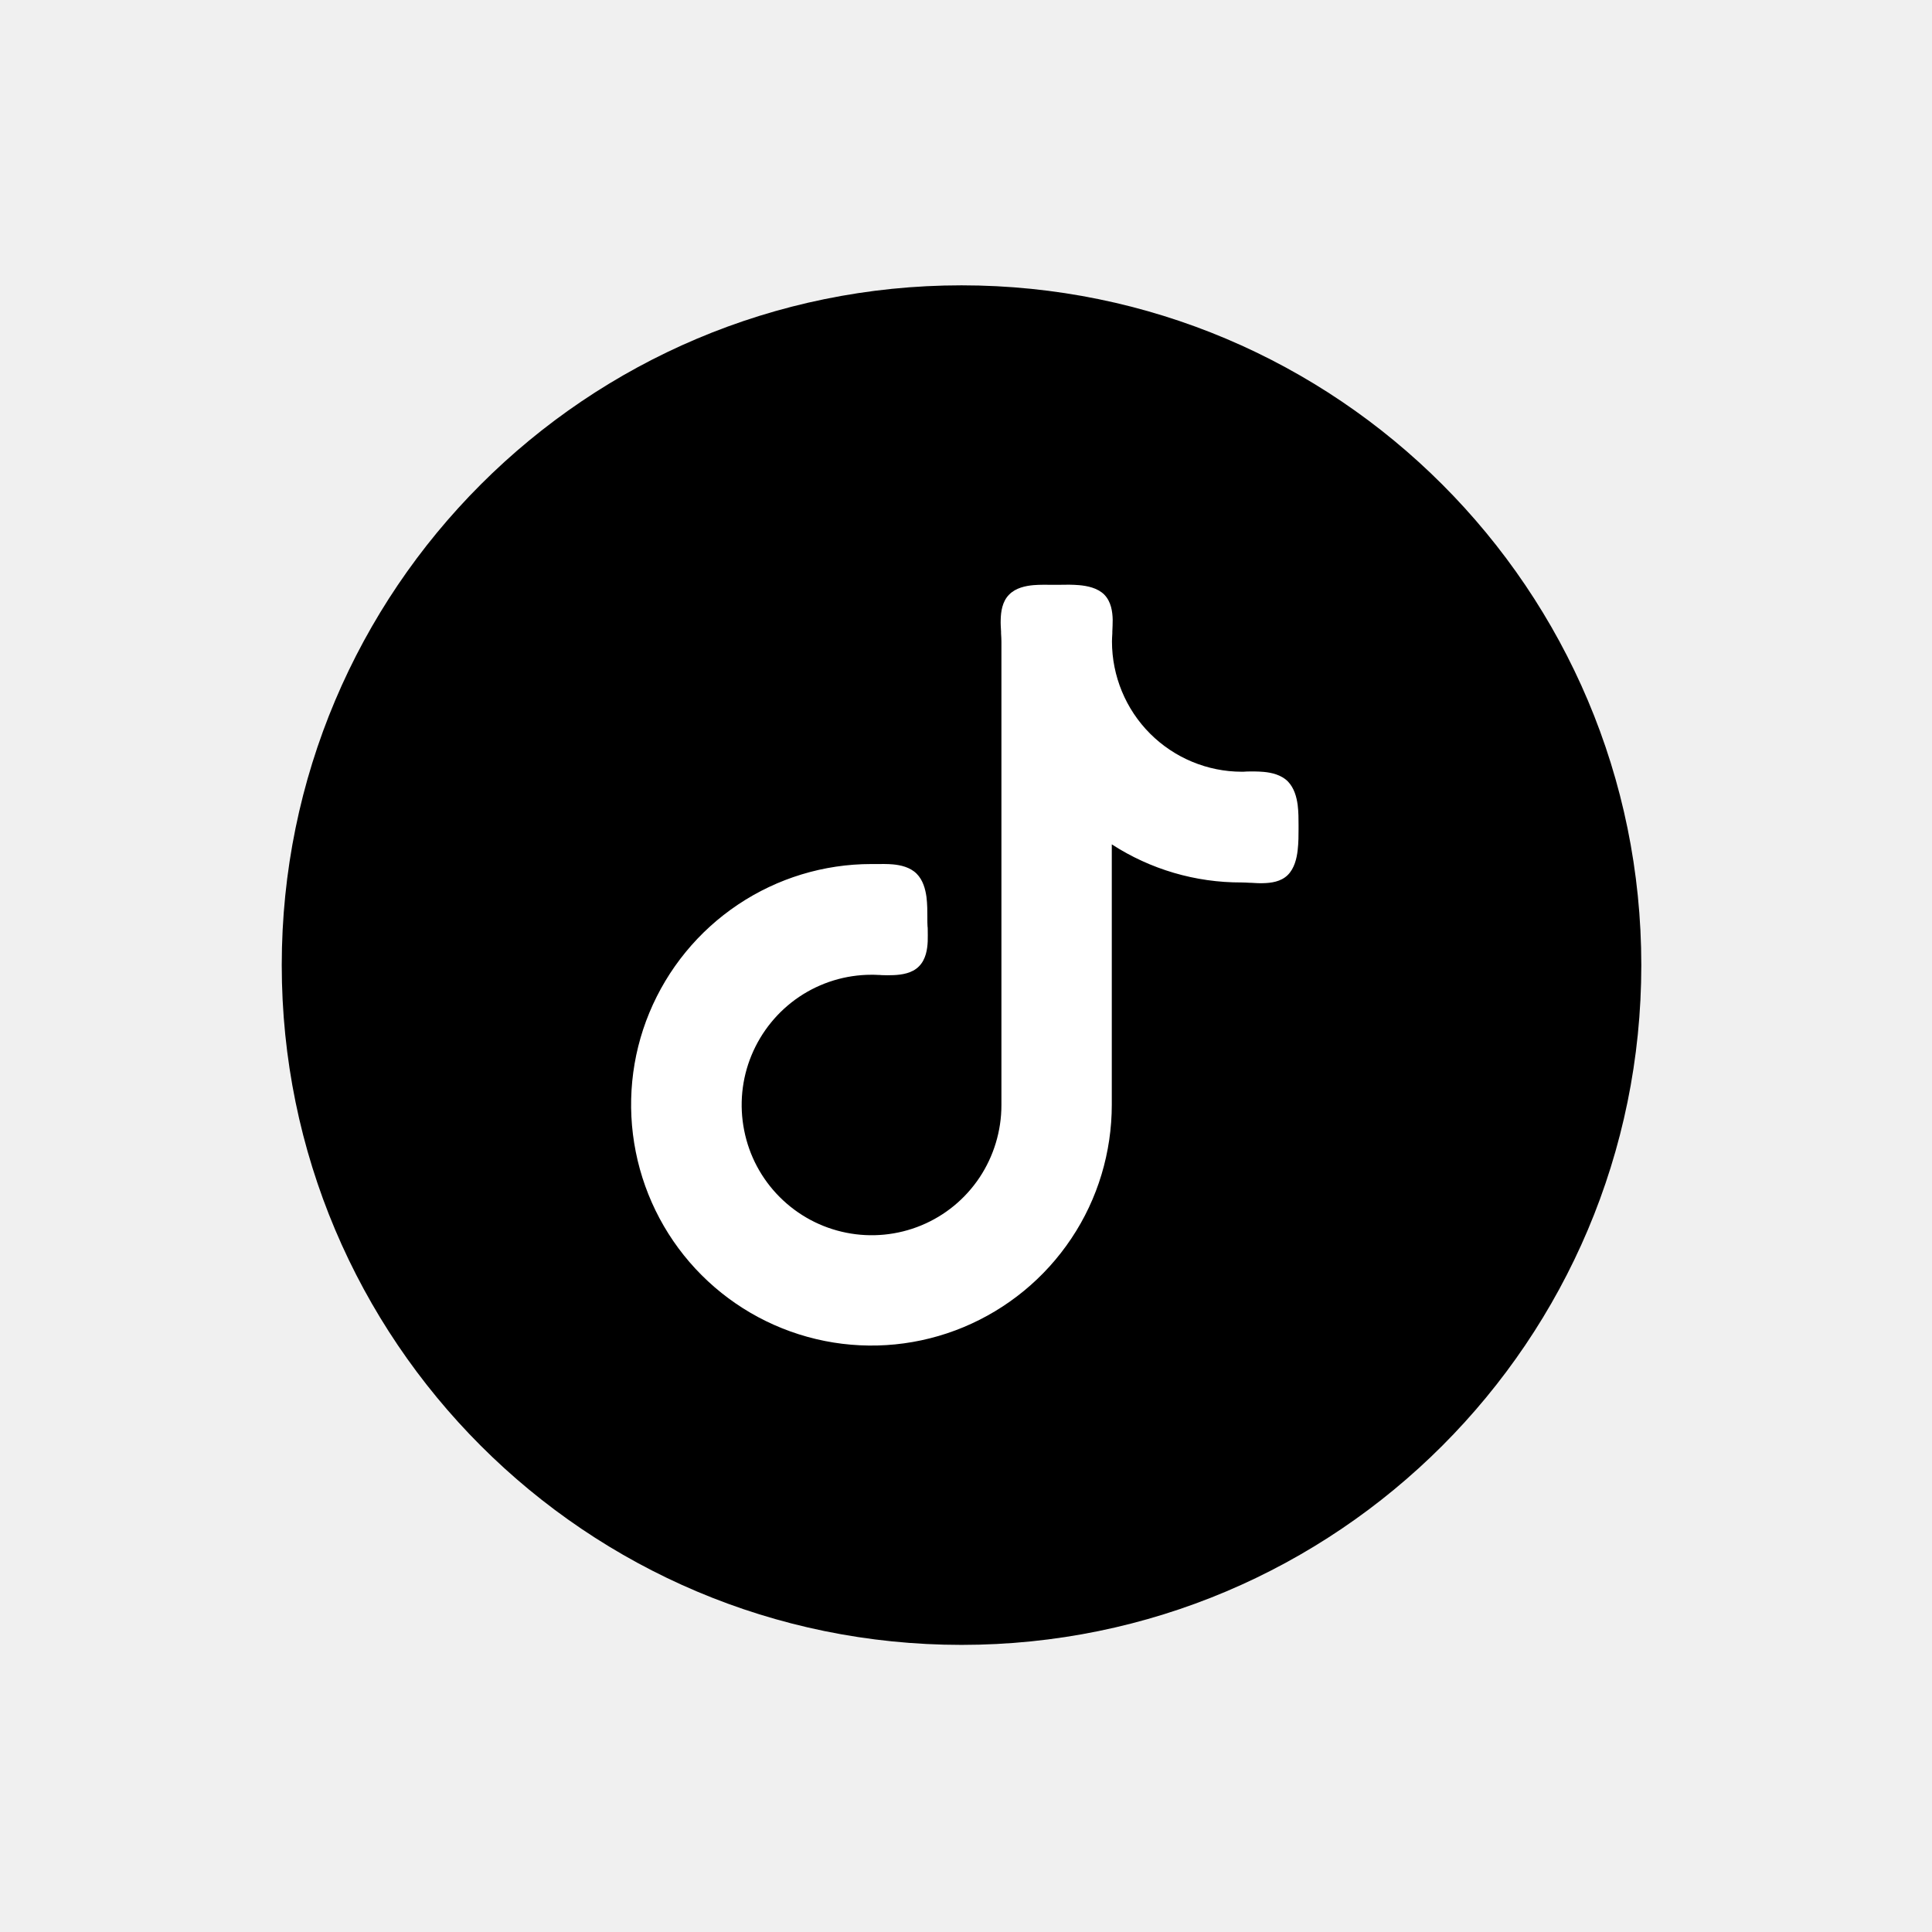
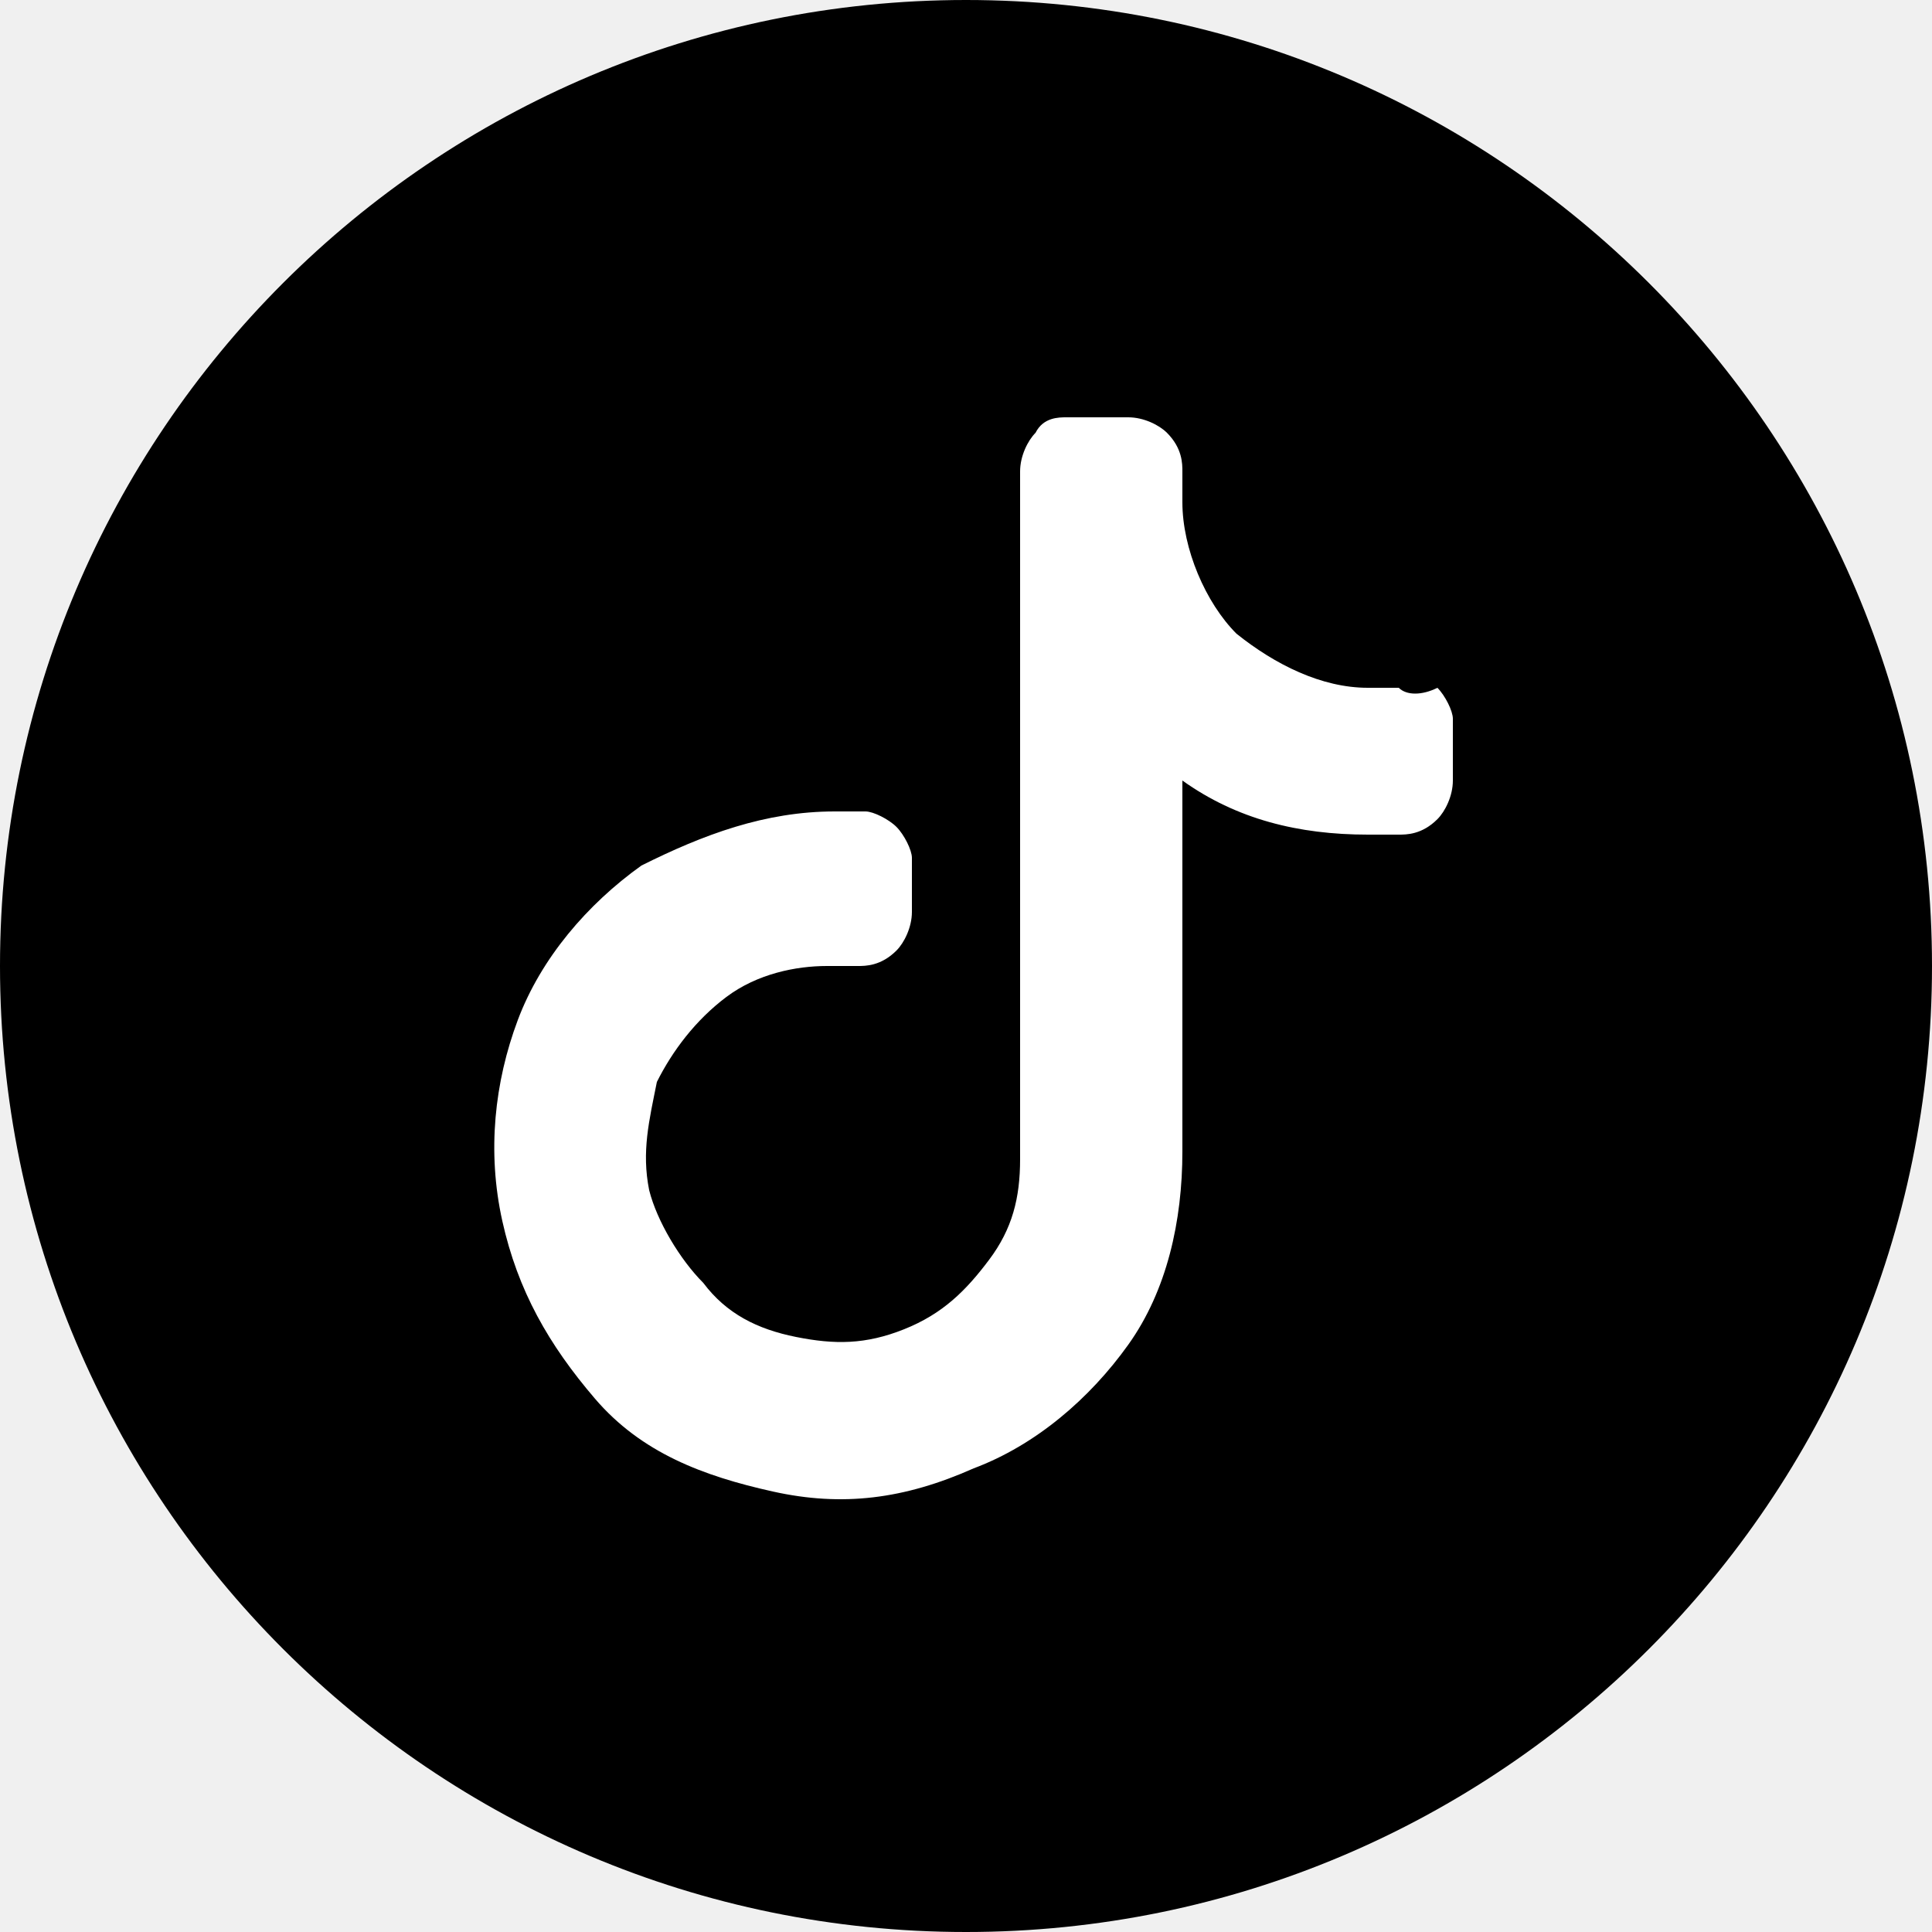
- <svg xmlns="http://www.w3.org/2000/svg" version="1.1" id="Layer_1" width="100%" height="100%" viewBox="0 0 1080 1080" style="enable-background:new 0 0 1080 1080;" xml:space="preserve">
+ <svg xmlns="http://www.w3.org/2000/svg" version="1.1" id="Layer_1" x="0px" y="0px" viewBox="0 0 25 25" style="enable-background:new 0 0 25 25;" xml:space="preserve">
  <style type="text/css">
	.st0{fill:#FFFFFF;}
</style>
-   <path d="M537.5,159.5L537.5,159.5c209.9,0,380,170.1,380,380l0,0c0,209.9-170.1,380-380,380l0,0c-209.9,0-380-170.1-380-380l0,0  C157.5,329.6,327.6,159.5,537.5,159.5z" />
-   <path class="st0" d="M694.2,431.4c-19.2,0-37.7-7.7-51.3-21.3c-13.6-13.6-21.3-32.2-21.3-51.5c0-1.3,0.1-2.8,0.2-4.6  c0-0.3,0-0.6,0-0.9c0.1-2.1,0.2-4.4,0.2-6.7c-0.1-4.3-0.8-10-4.7-14c-3.8-3.8-9.6-4.9-14.1-5.3c-3.6-0.3-7.5-0.3-10.5-0.2  c-0.9,0-1.7,0-2.5,0c-0.7,0-1.5,0-2.4,0c-2.9,0-6.6-0.1-10.1,0.2c-4.4,0.4-9.9,1.5-13.6,5.3c-3.9,3.9-4.6,9.7-4.7,14  c-0.1,2.3,0.1,4.6,0.2,6.7c0,0.3,0,0.6,0,0.9c0.1,1.8,0.2,3.3,0.2,4.6v259.2c0,14.4-4.3,28.5-12.2,40.4c-8,12-19.3,21.3-32.6,26.8  c-13.3,5.5-27.9,6.9-41.9,4.1c-14.1-2.8-27-9.7-37.2-19.9c-10.2-10.2-17.1-23.1-19.9-37.3c-2.8-14.1-1.4-28.7,4.1-42  c5.5-13.3,14.8-24.7,26.7-32.7c11.9-8,26-12.3,40.3-12.3c1.2,0,2.4,0,3.9,0.1c0.6,0,1.1,0,1.7,0.1c2.1,0.1,4.5,0.1,6.9,0  c4.4-0.2,10.3-1,14.1-4.9c3.9-3.9,4.7-9.6,4.9-14c0.1-2.3,0-4.7,0-6.8c0-0.5,0-1-0.1-1.5c-0.1-1.6-0.1-2.9-0.1-4.1  c0-0.3,0-0.7,0-1.1c0-3.2,0-7.3-0.5-11.3c-0.6-4.3-1.9-9.4-5.5-13c-3.7-3.7-9-4.8-13.2-5.2c-3.2-0.3-6.6-0.2-9.5-0.2  c-1,0-1.9,0-2.6,0c-26.6,0-52.5,7.9-74.6,22.7c-22.1,14.8-39.3,35.8-49.5,60.4c-10.2,24.6-12.8,51.7-7.6,77.8  c5.2,26.1,18,50.1,36.8,68.9c18.8,18.8,42.7,31.6,68.8,36.8c26.1,5.2,53.1,2.5,77.6-7.7c24.5-10.2,45.5-27.4,60.3-49.6  c14.8-22.1,22.6-48.2,22.6-74.8V472c21.6,14,46.8,21.4,72.6,21.3c1.4,0,2.9,0.1,4.8,0.2c0.2,0,0.4,0,0.6,0c2,0.1,4.3,0.3,6.6,0.2  c4.2-0.1,9.9-0.7,13.8-4.6c3.7-3.7,5-9.3,5.5-13.8c0.5-4.2,0.5-8.7,0.5-11.9c0-0.4,0-0.7,0-1.1c0-0.3,0-0.7,0-1.1  c0-3.2,0-7.3-0.5-11.3c-0.6-4.3-1.9-9.4-5.5-13.1l-3.5,3.5l3.5-3.5c-3.7-3.7-9.1-4.9-13.4-5.3c-3.4-0.3-7-0.3-9.9-0.2  C695.7,431.4,694.9,431.4,694.2,431.4z" />
+   <g>
+     <path d="M12.5,0L12.5,0C19.4,0,25,5.6,25,12.5l0,0C25,19.4,19.4,25,12.5,25l0,0C5.6,25,0,19.4,0,12.5l0,0C0,5.6,5.6,0,12.5,0z" />
+     <path class="st0" d="M17.7,8.9c-0.6,0-1.2-0.3-1.7-0.7c-0.4-0.4-0.7-1.1-0.7-1.7c0,0,0-0.1,0-0.2c0,0,0,0,0,0c0-0.1,0-0.1,0-0.2   c0-0.1,0-0.3-0.2-0.5c-0.1-0.1-0.3-0.2-0.5-0.2c-0.1,0-0.2,0-0.3,0c0,0-0.1,0-0.1,0c0,0,0,0-0.1,0c-0.1,0-0.2,0-0.3,0   c-0.1,0-0.3,0-0.4,0.2c-0.1,0.1-0.2,0.3-0.2,0.5c0,0.1,0,0.2,0,0.2c0,0,0,0,0,0c0,0.1,0,0.1,0,0.2v8.5c0,0.5-0.1,0.9-0.4,1.3   c-0.3,0.4-0.6,0.7-1.1,0.9s-0.9,0.2-1.4,0.1c-0.5-0.1-0.9-0.3-1.2-0.7c-0.3-0.3-0.6-0.8-0.7-1.2c-0.1-0.5,0-0.9,0.1-1.4   c0.2-0.4,0.5-0.8,0.9-1.1c0.4-0.3,0.9-0.4,1.3-0.4c0,0,0.1,0,0.1,0c0,0,0,0,0.1,0c0.1,0,0.1,0,0.2,0c0.1,0,0.3,0,0.5-0.2   c0.1-0.1,0.2-0.3,0.2-0.5c0-0.1,0-0.2,0-0.2c0,0,0,0,0,0c0-0.1,0-0.1,0-0.1c0,0,0,0,0,0c0-0.1,0-0.2,0-0.4c0-0.1-0.1-0.3-0.2-0.4   c-0.1-0.1-0.3-0.2-0.4-0.2c-0.1,0-0.2,0-0.3,0c0,0-0.1,0-0.1,0c-0.9,0-1.7,0.3-2.5,0.7c-0.7,0.5-1.3,1.2-1.6,2   c-0.3,0.8-0.4,1.7-0.2,2.6c0.2,0.9,0.6,1.6,1.2,2.3s1.4,1,2.3,1.2s1.7,0.1,2.6-0.3c0.8-0.3,1.5-0.9,2-1.6c0.5-0.7,0.7-1.6,0.7-2.5   v-4.8c0.7,0.5,1.5,0.7,2.4,0.7c0,0,0.1,0,0.2,0c0,0,0,0,0,0c0.1,0,0.1,0,0.2,0c0.1,0,0.3,0,0.5-0.2c0.1-0.1,0.2-0.3,0.2-0.5   c0-0.1,0-0.3,0-0.4c0,0,0,0,0,0c0,0,0,0,0,0c0-0.1,0-0.2,0-0.4c0-0.1-0.1-0.3-0.2-0.4l-0.1,0.1l0.1-0.1C18.4,9,18.2,9,18.1,8.9   C17.9,8.9,17.8,8.9,17.7,8.9C17.7,8.9,17.7,8.9,17.7,8.9z" />
+   </g>
</svg>
